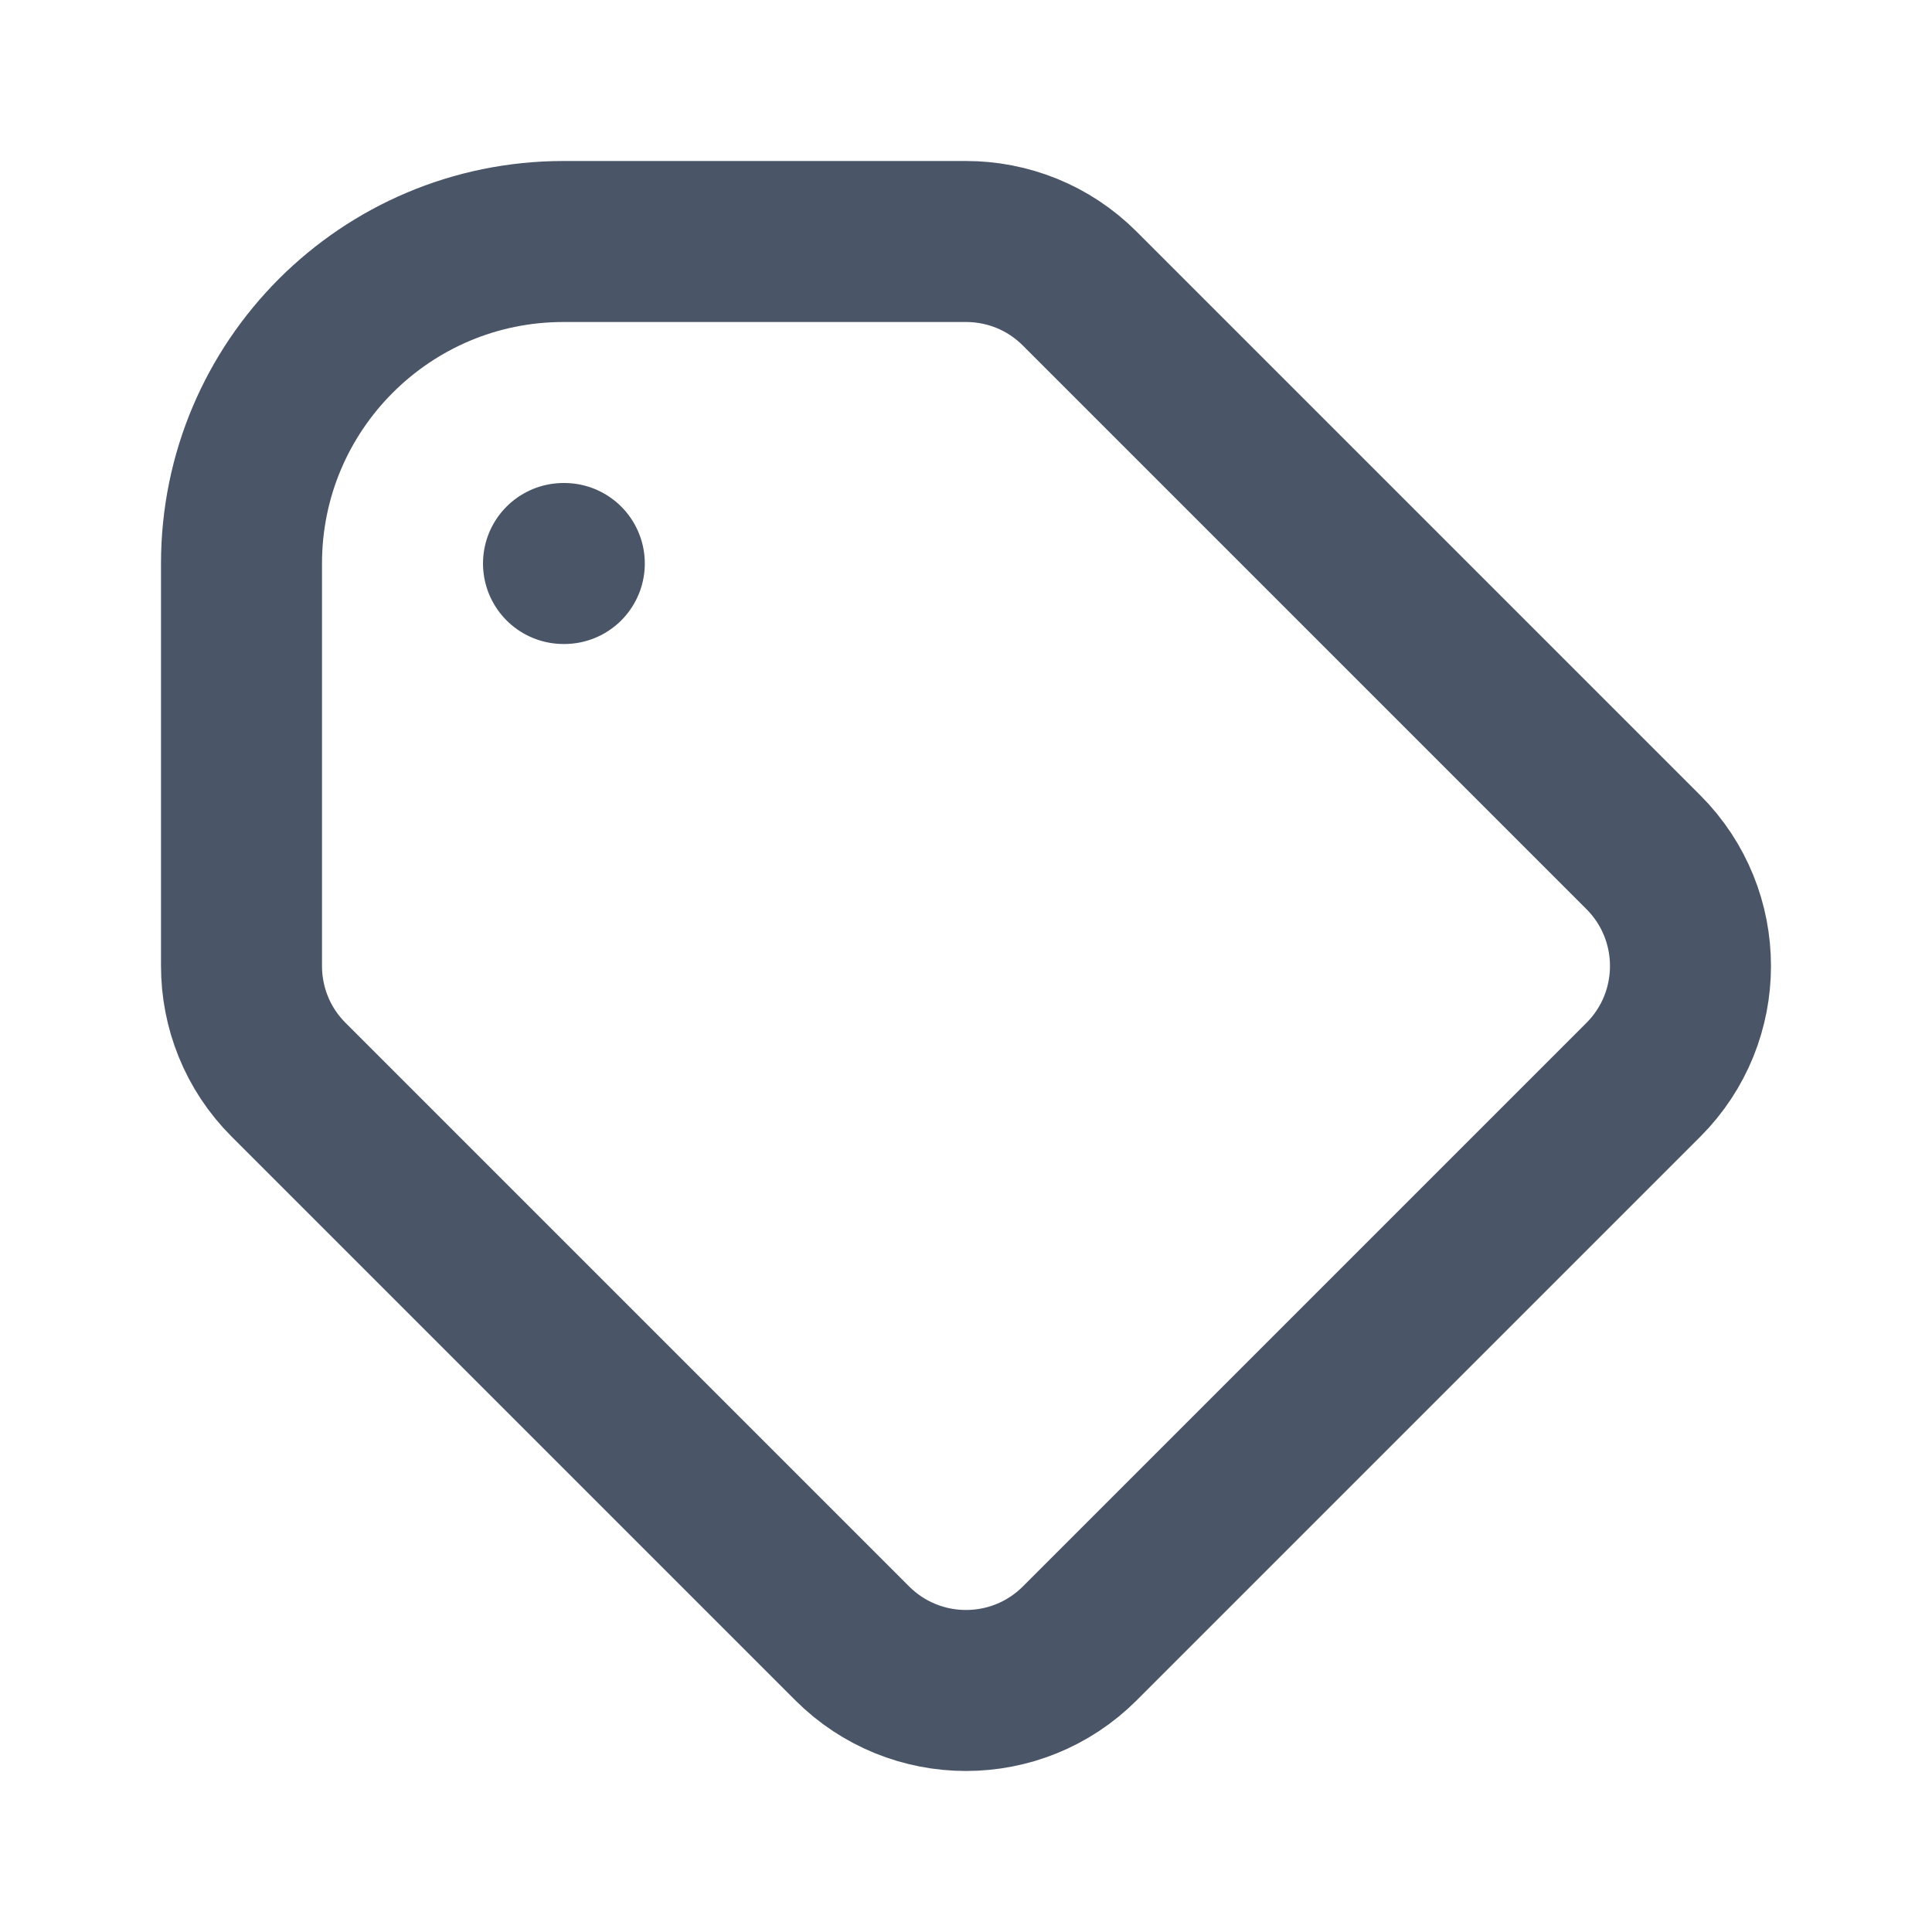
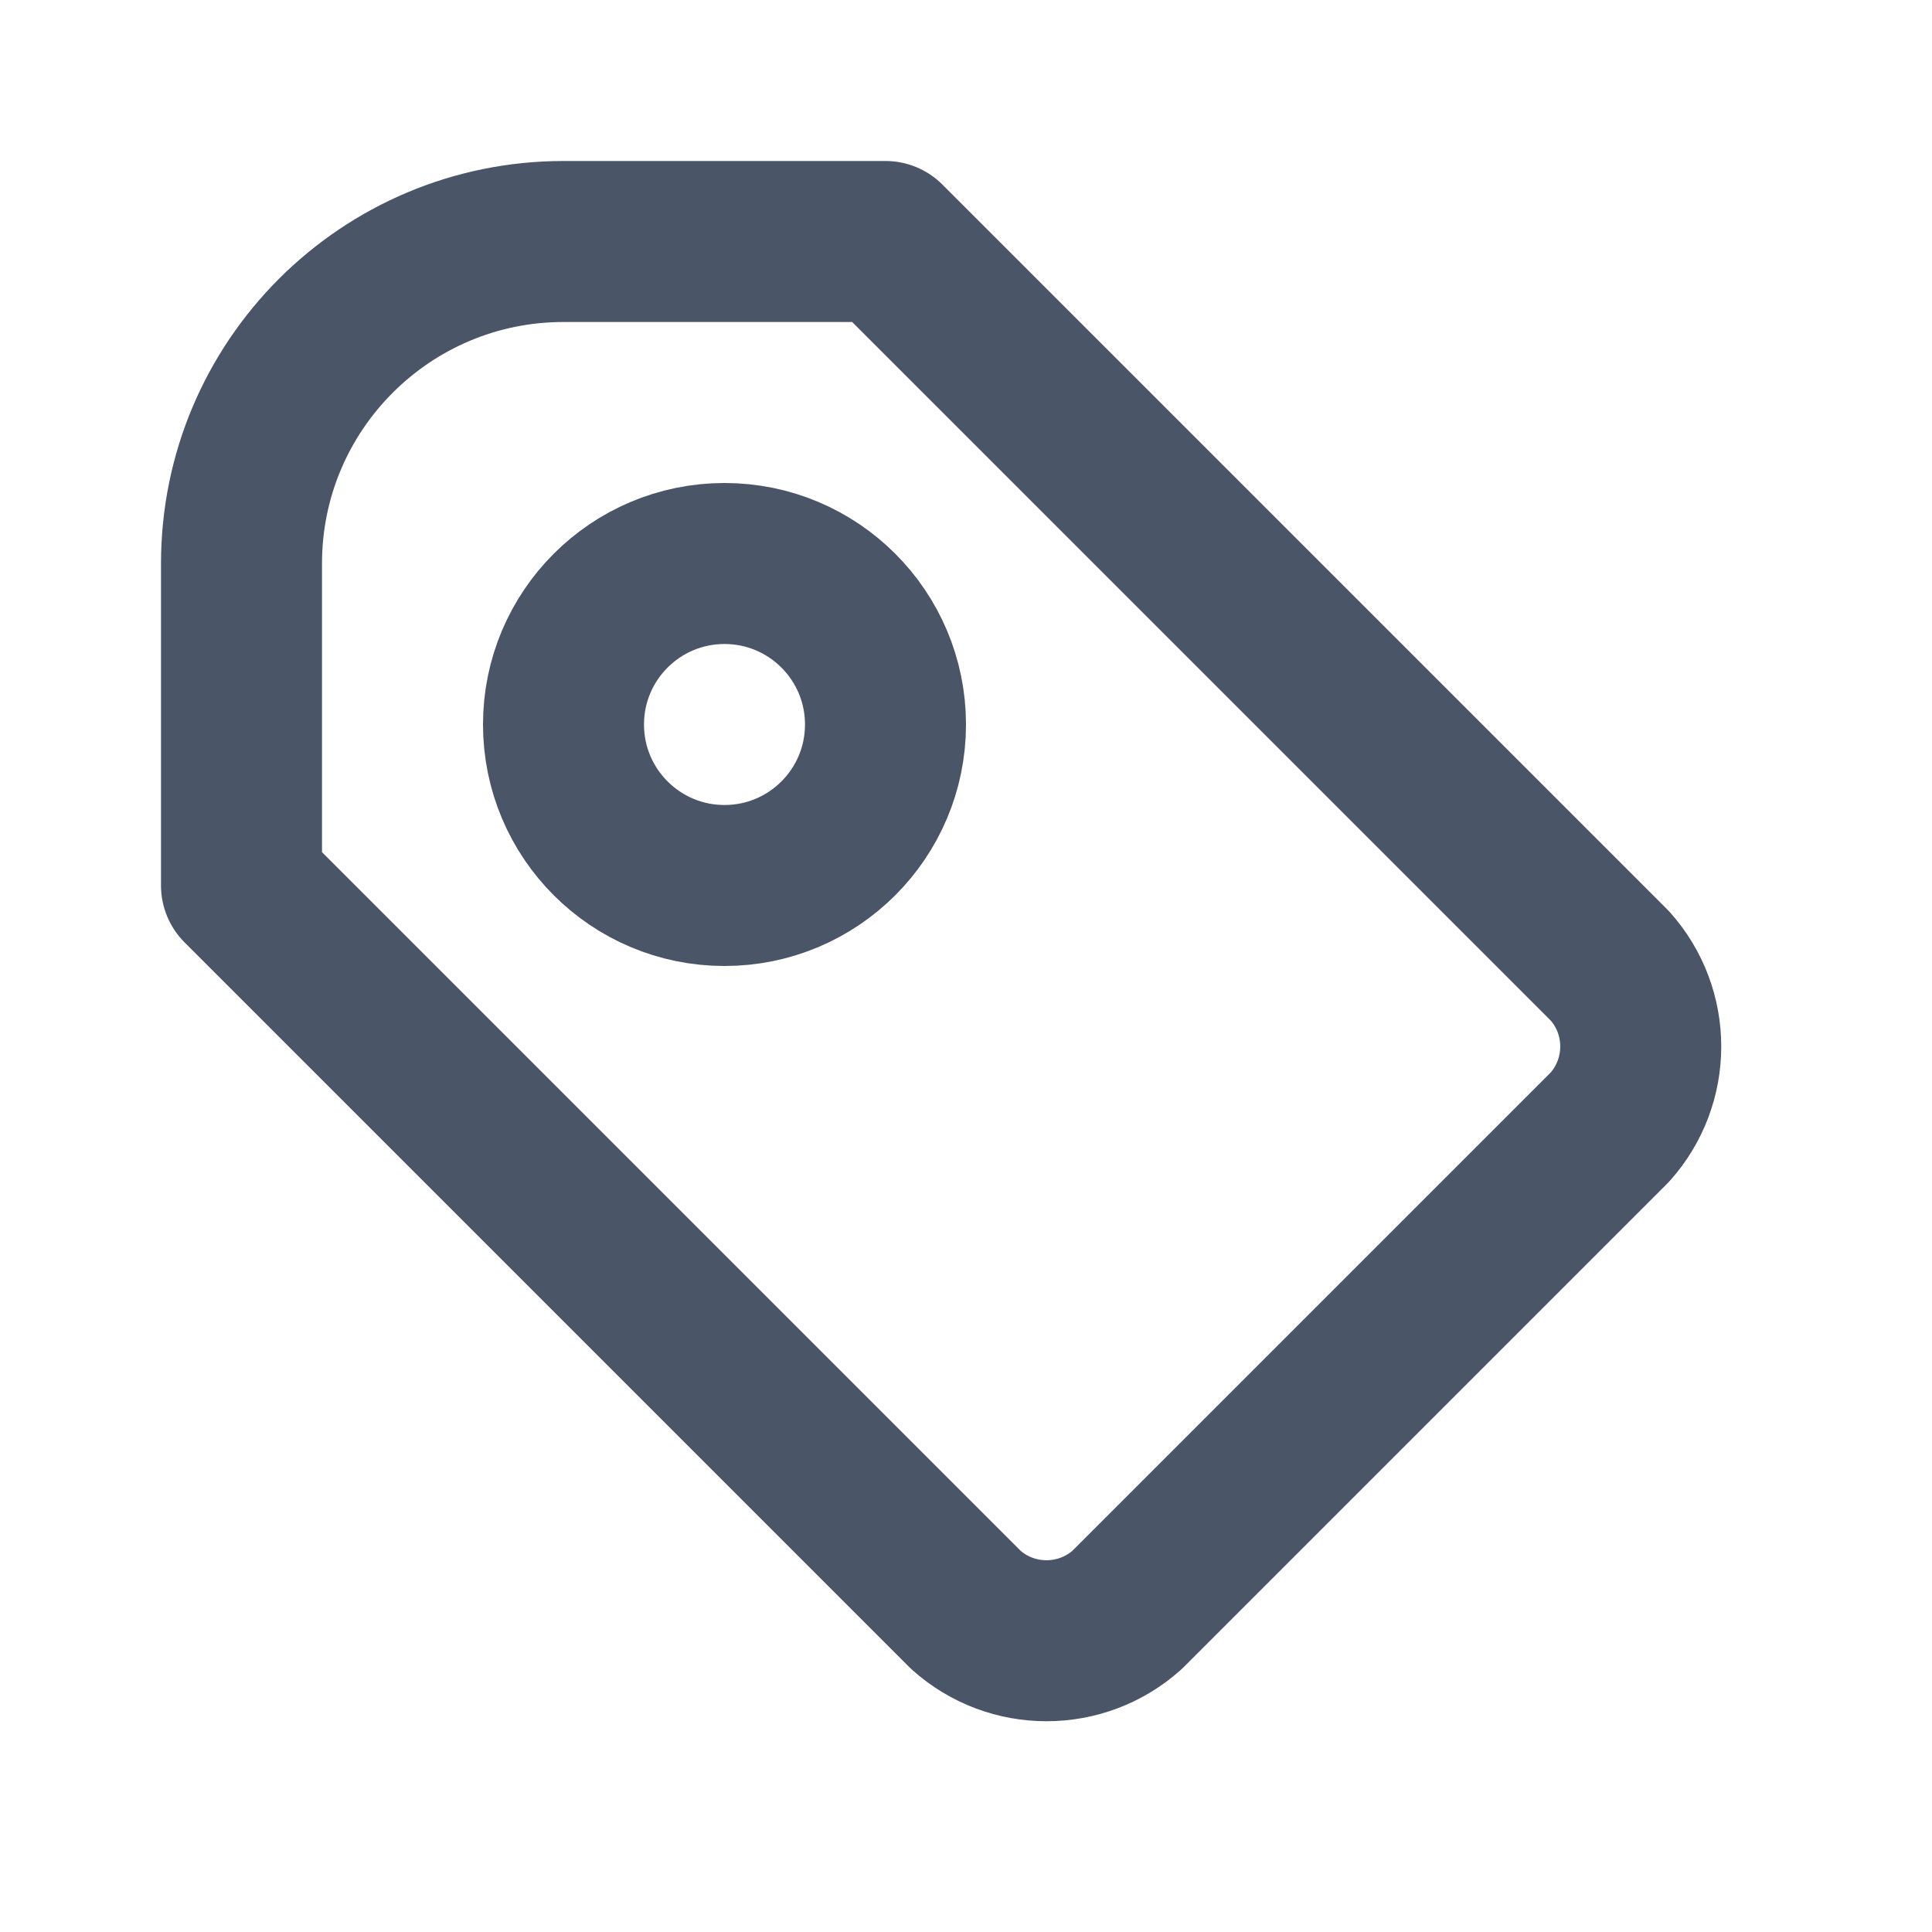
- <svg xmlns="http://www.w3.org/2000/svg" width="24" height="24" viewBox="0 0 24 24" fill="none">
-   <path d="M7 7H7.01M7 3H12C12.512 3 13.024 3.195 13.414 3.586L20.414 10.586C21.195 11.367 21.195 12.633 20.414 13.414L13.414 20.414C12.633 21.195 11.367 21.195 10.586 20.414L3.586 13.414C3.195 13.024 3 12.512 3 12V7C3 4.791 4.791 3 7 3Z" stroke="#4A5568" stroke-width="2" stroke-linecap="round" stroke-linejoin="round" />
+ <svg xmlns="http://www.w3.org/2000/svg" class="icon icon-tabler icon-tabler-tag" width="24" height="24" viewBox="0 0 24 24" stroke-width="2" stroke="#4A5568" fill="none" stroke-linecap="round" stroke-linejoin="round">
+   <path stroke="none" d="M0 0h24v24H0z" />
+   <path d="M11 3L20 12a1.5 1.5 0 0 1 0 2L14 20a1.5 1.5 0 0 1 -2 0L3 11v-4a4 4 0 0 1 4 -4h4" />
+   <circle cx="9" cy="9" r="2" />
</svg>
